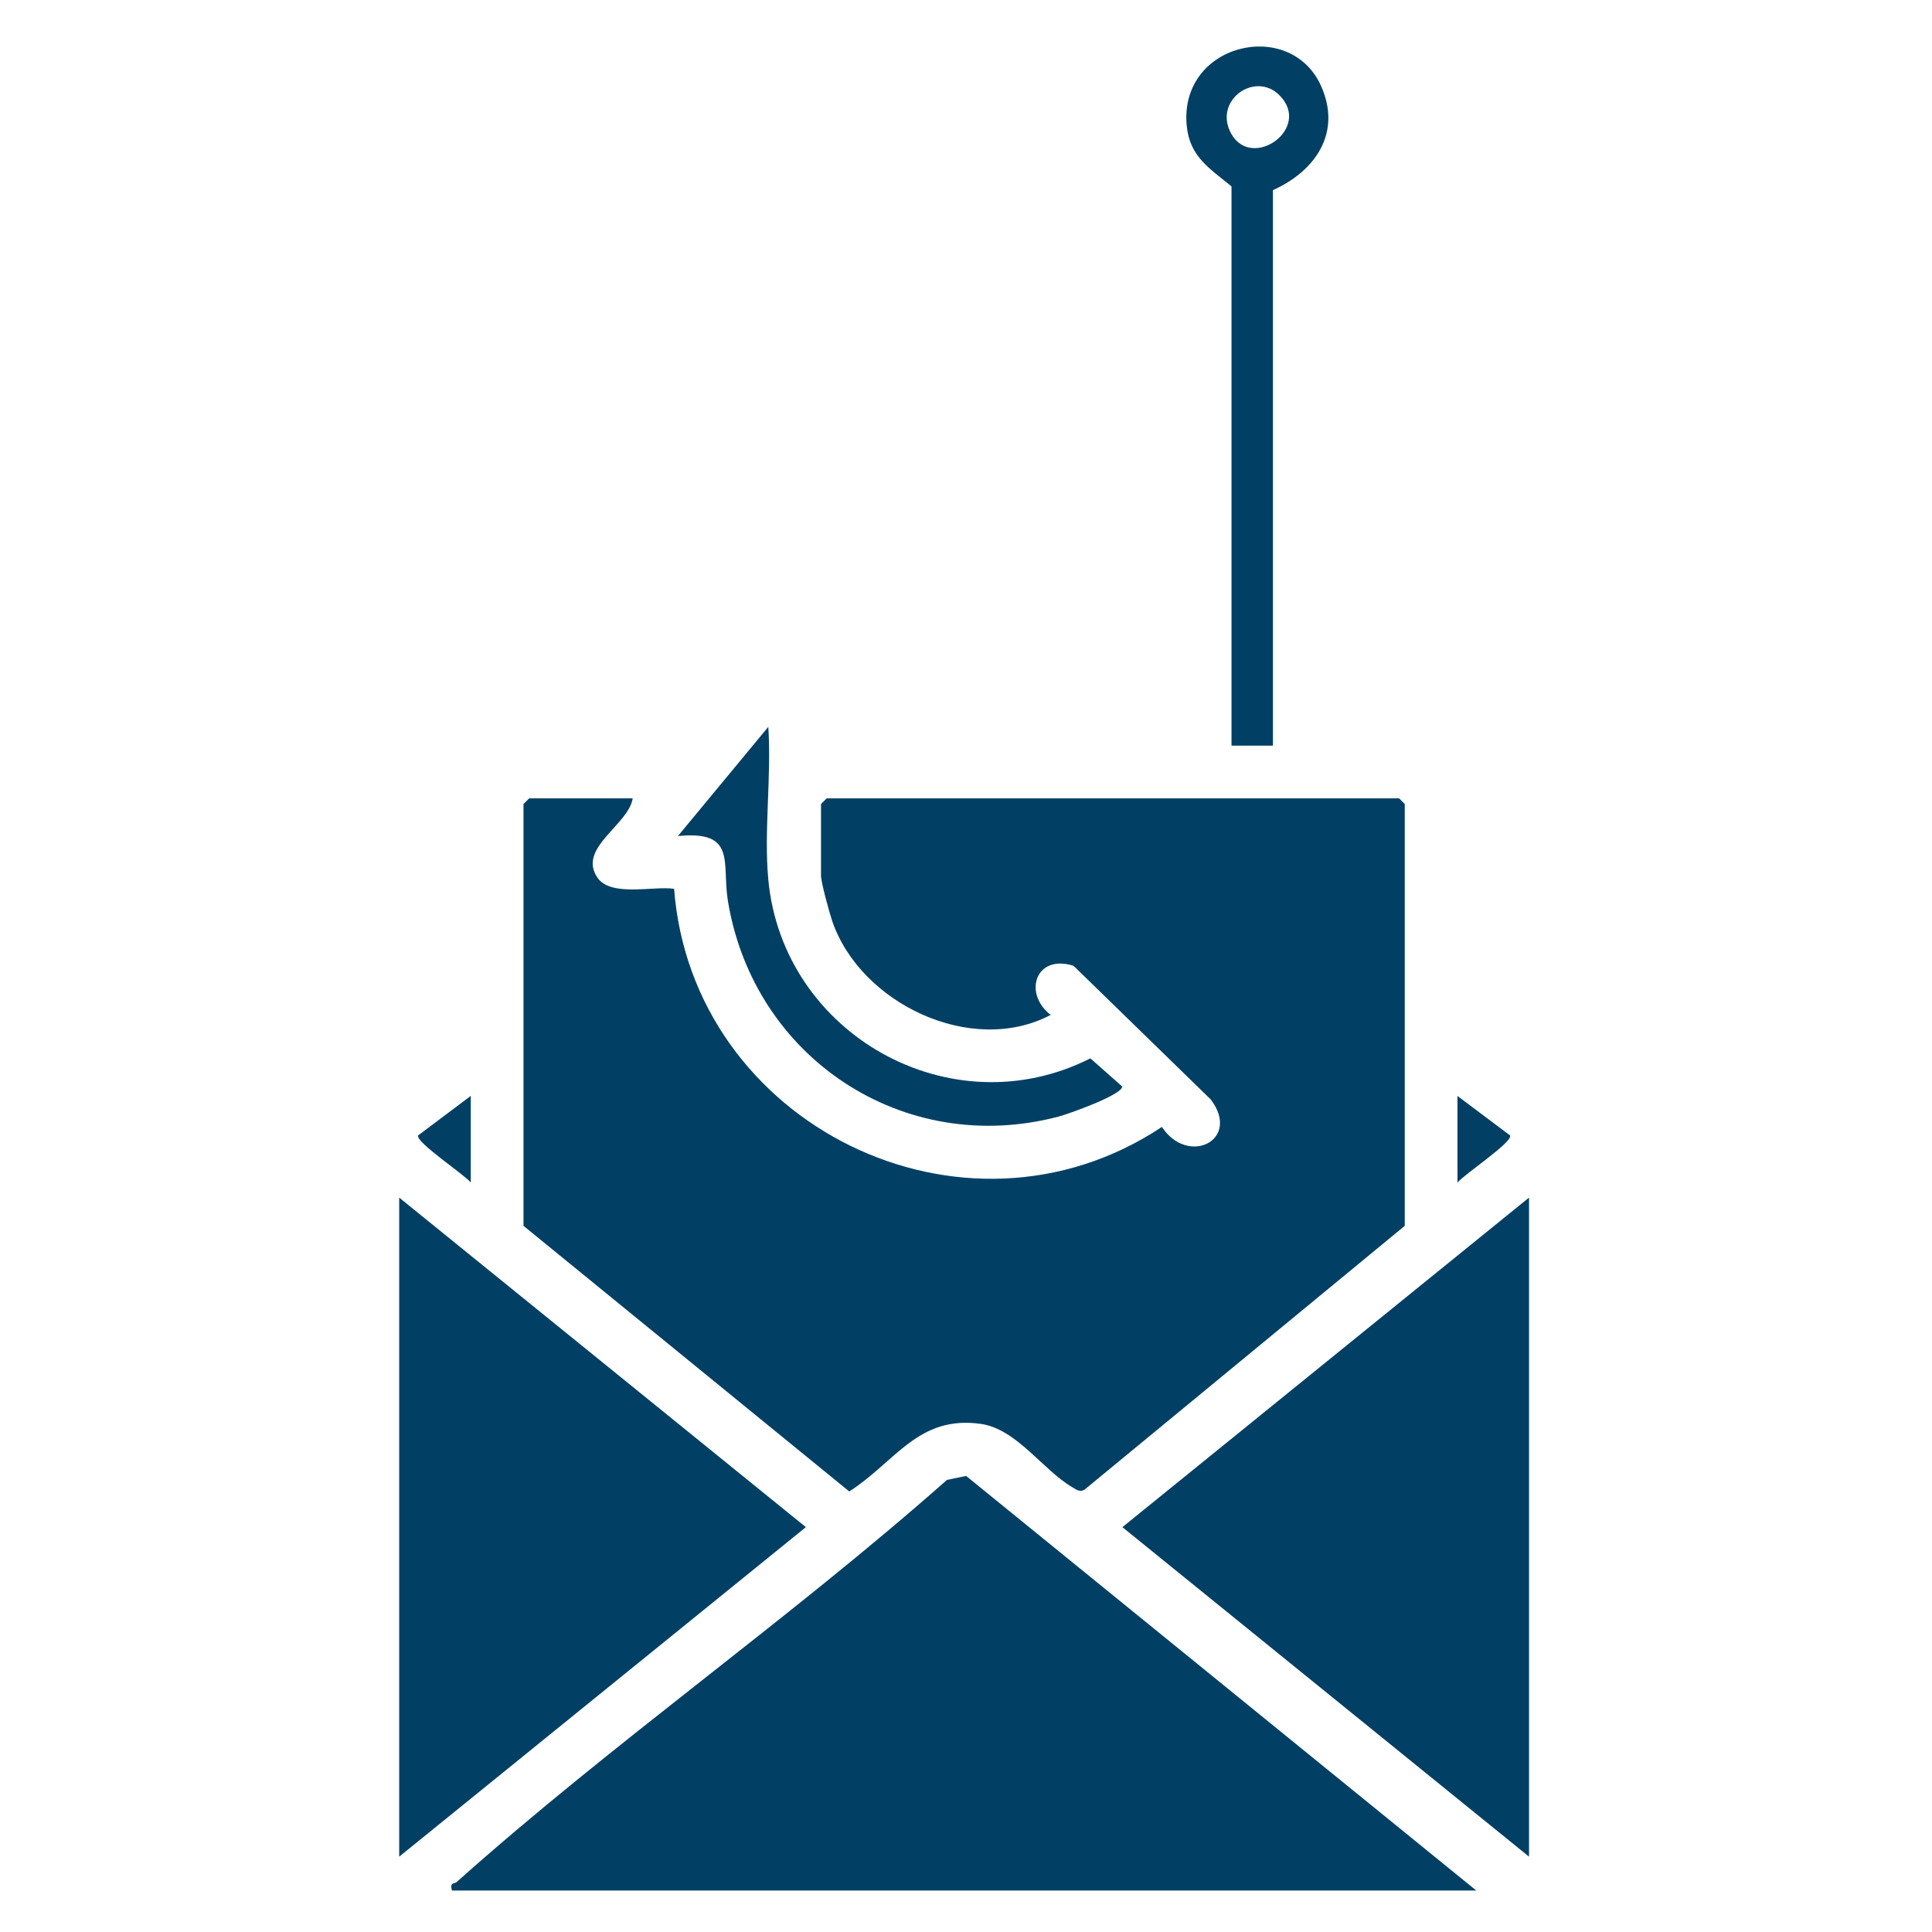
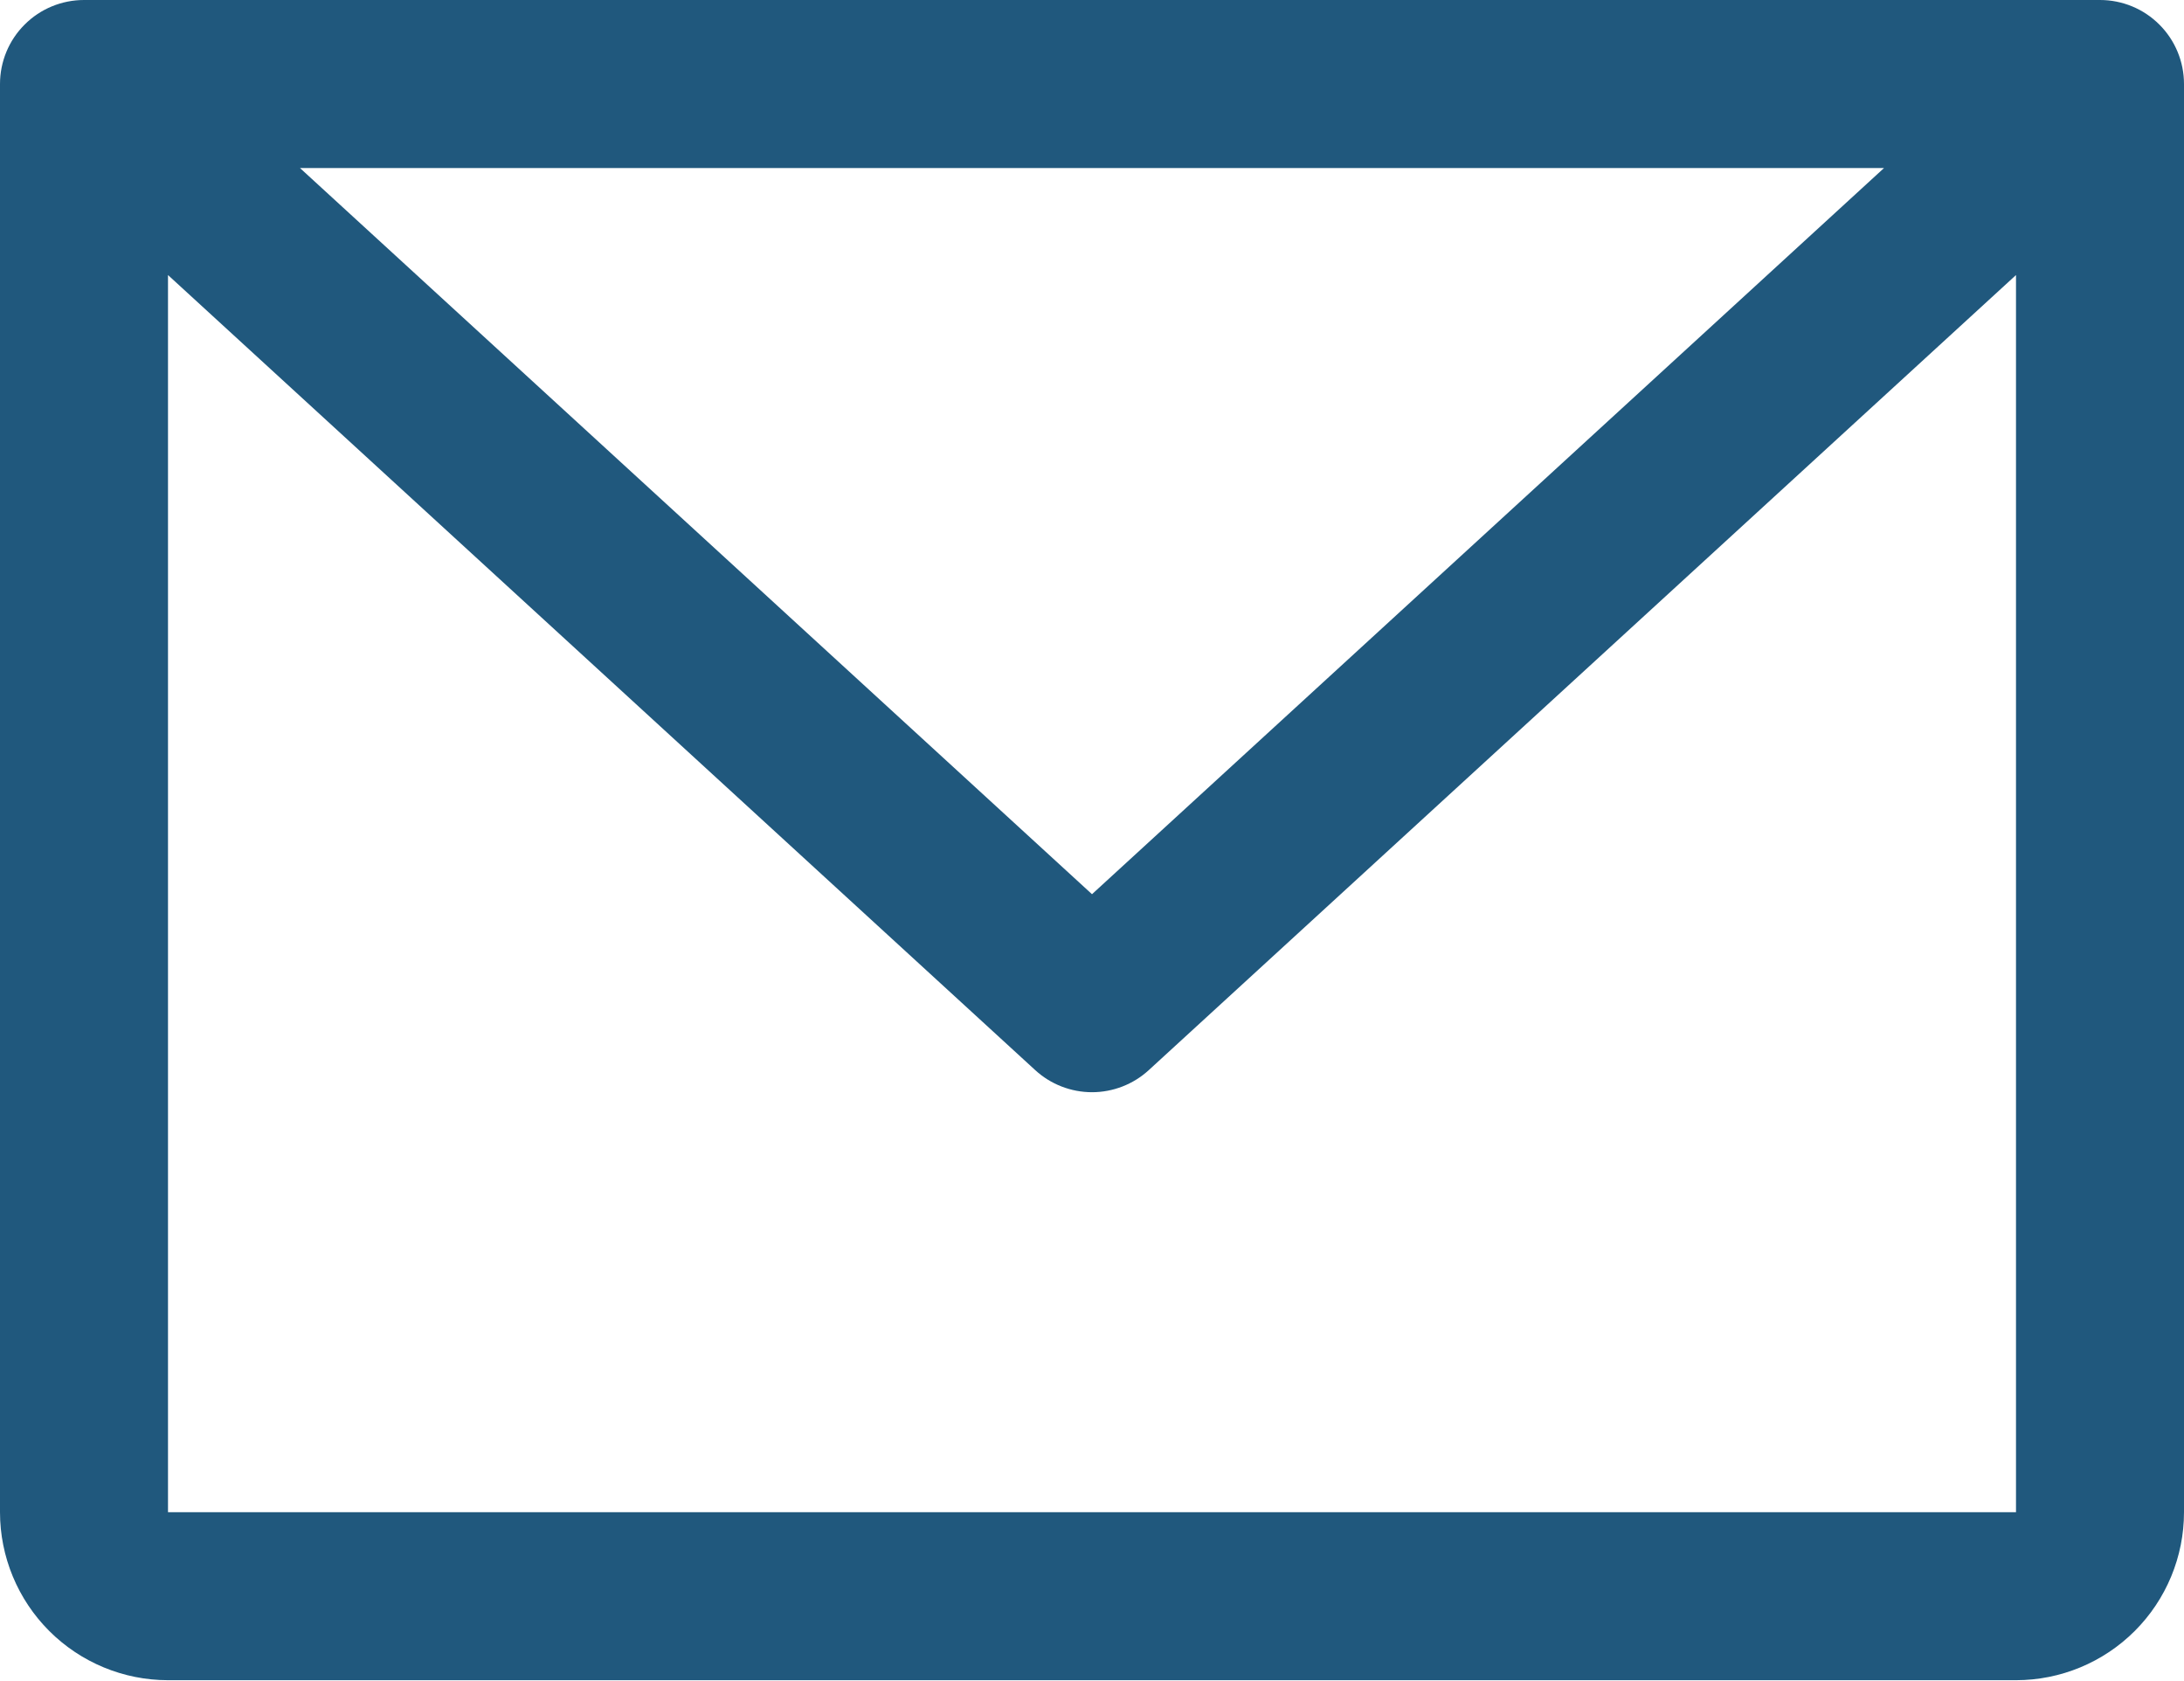
- <svg xmlns="http://www.w3.org/2000/svg" id="Calque_1" data-name="Calque 1" viewBox="0 0 646 646">
-   <defs>
-     <style>
-       .cls-1 {
-         fill: #014064;
-       }
-     </style>
-   </defs>
-   <path class="cls-1" d="M211.56,266.96c-1.46,8.96-18.4,16.46-11.89,26.36,4.44,6.76,18.7,2.83,25.73,3.87,6,78.8,96.71,123.73,163.1,79.62,8.68,13.21,26.58,4.47,16.38-9.14l-45.92-44.74c-12.71-4.02-16.96,9.21-7.65,16.43-26.6,13.99-63.7-3.95-73.06-31.43-.95-2.8-3.73-12.92-3.73-15.16v-23.93l1.89-1.89h191.41l1.89,1.89v141.04l-107.07,88.21c-1.6.97-2.83-.07-4.18-.86-9.63-5.6-18.54-19.45-30.53-21.13-20.96-2.94-28.52,12.69-43.96,22.6l-108.93-88.82v-141.04l1.89-1.89h34.63Z" />
-   <path class="cls-1" d="M151.11,632.15c-.8-2.97.78-2.13,1.61-2.88,52.14-46.59,111.39-87.96,163.92-134.44l6.39-1.33,170.6,138.64H151.11Z" />
-   <polygon class="cls-1" points="133.48 620.81 133.48 400.44 269.46 510.63 133.48 620.81" />
-   <polygon class="cls-1" points="511.26 400.44 511.26 620.81 375.29 510.63 511.26 400.44" />
-   <path class="cls-1" d="M425.63,249.33h-13.85V62.33c-7.33-6.04-14-9.92-14.98-20.3-2.62-27.56,34.55-36.22,44.88-13.38,7.05,15.6-1.73,28.49-16.05,34.93v185.74ZM427.79,31.83c-8.23-8.23-22.3,1.86-16.07,12.93,6.96,12.36,27.12-1.89,16.07-12.93Z" />
-   <path class="cls-1" d="M256.89,294.04c4.79,51.76,61,83.48,107.7,59.84l10.65,9.42c.02,2.79-18.09,9.22-21.38,10.08-51.82,13.6-101.87-19.74-110.47-72.13-2.1-12.78,3.08-23.66-16.72-21.7l30.22-36.51c1.11,16.46-1.5,34.77,0,51Z" />
-   <path class="cls-1" d="M157.41,366.44v28.96c-2.37-2.87-18.24-13.3-17.63-15.73l17.63-13.24Z" />
-   <path class="cls-1" d="M487.33,395.41v-28.96l17.63,13.24c.61,2.42-15.26,12.85-17.63,15.73Z" />
+ <svg xmlns="http://www.w3.org/2000/svg" width="26" height="20" viewBox="0 0 26 20" fill="none">
+   <path d="M25 0H1C0.735 0 0.48 0.105 0.293 0.293C0.105 0.48 0 0.735 0 1V18C0 18.53 0.211 19.039 0.586 19.414C0.961 19.789 1.47 20 2 20H24C24.53 20 25.039 19.789 25.414 19.414C25.789 19.039 26 18.53 26 18V1C26 0.735 25.895 0.48 25.707 0.293C25.52 0.105 25.265 0 25 0ZM22.429 2L13 10.644L3.571 2H22.429ZM24 18H2V3.274L12.324 12.738C12.508 12.907 12.75 13.001 13 13.001C13.25 13.001 13.492 12.907 13.676 12.738L24 3.274V18Z" fill="#20587D" />
</svg>
